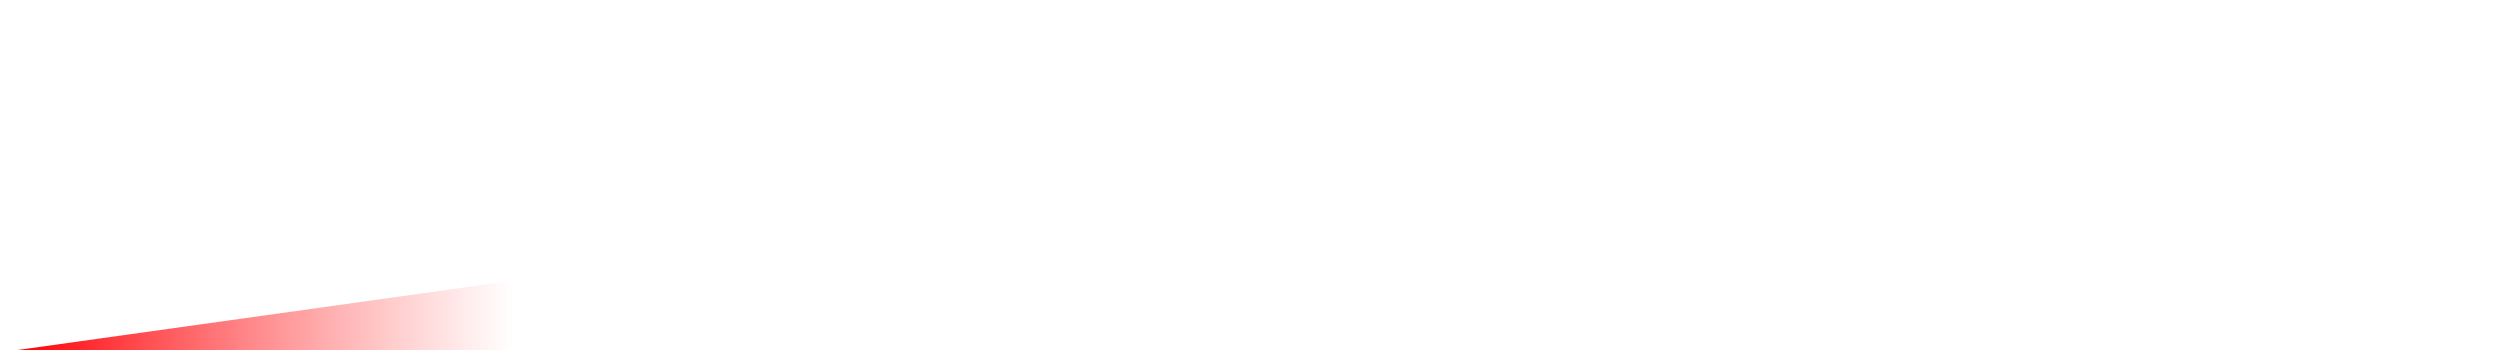
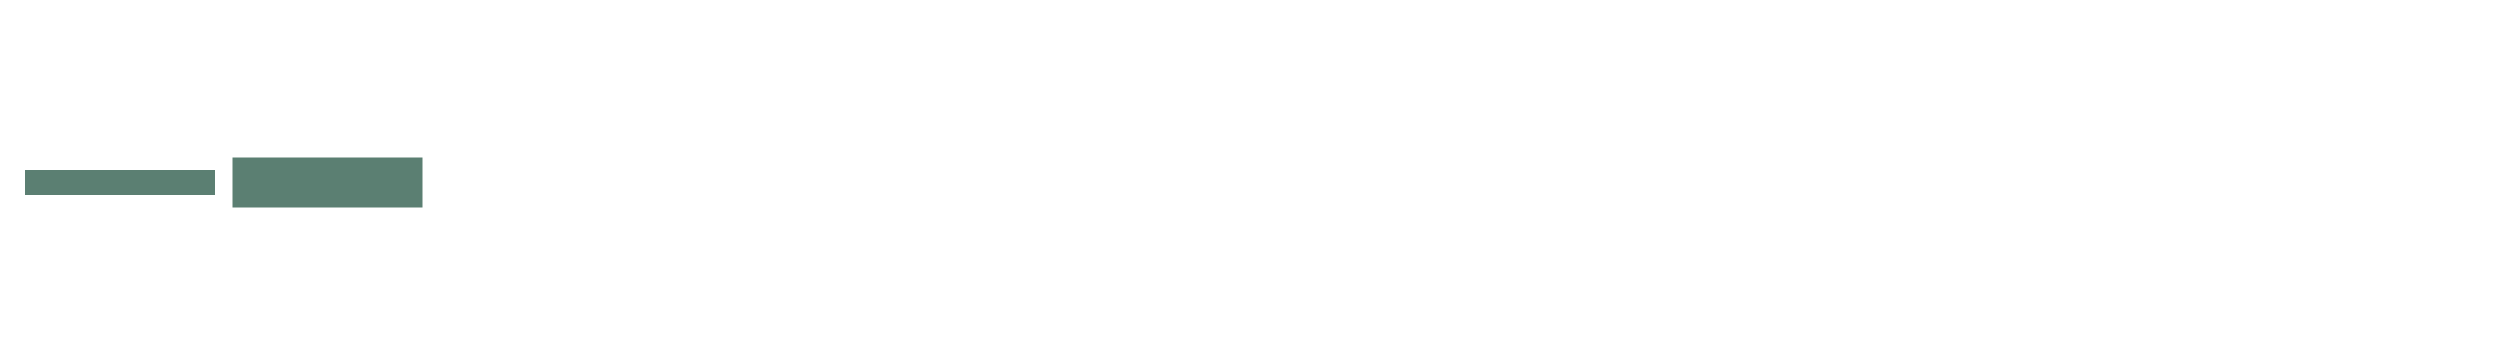
- <svg xmlns="http://www.w3.org/2000/svg" version="1.1" id="Layer_1" x="0px" y="0px" viewBox="0 0 100 14" enable-background="new 0 0 100 14" xml:space="preserve">
-   <linearGradient id="SVGID_1_" gradientUnits="userSpaceOnUse" x1="0.706" y1="7.047" x2="100" y2="7.047">
-     <stop offset="0" style="stop-color:#FF7BAC;stop-opacity:0" />
-     <stop offset="0" style="stop-color:#FF6893;stop-opacity:0.186" />
-     <stop offset="0" style="stop-color:#FF3751;stop-opacity:0.584" />
-     <stop offset="0" style="stop-color:#FF0007" />
-     <stop offset="0.2" style="stop-color:#FF3F3F;stop-opacity:0" />
-   </linearGradient>
-   <polygon fill="url(#SVGID_1_)" points="100,0.1 100,14 0.7,14 " />
+ <svg xmlns="http://www.w3.org/2000/svg" version="1.1" id="Layer_1" x="0px" y="0px" viewBox="0 0 100 14" style="enable-background:new 0 0 100 14;" xml:space="preserve">
+   <style type="text/css">
+ 	.st0{fill:none;stroke:#5B7F72;stroke-miterlimit:10;}
+ 	.st1{fill:none;stroke:#5B7F72;stroke-width:2;stroke-miterlimit:10;}
+ 	.st2{fill:none;}
+ </style>
+   <line class="st0" x1="1" y1="7.3" x2="8.6" y2="7.3" />
+   <line class="st1" x1="9.3" y1="7.3" x2="16.9" y2="7.3" />
+   <line class="st2" x1="17.5" y1="7.3" x2="25.1" y2="7.3" />
+   <line class="st2" x1="25.8" y1="7.3" x2="33.4" y2="7.3" />
+   <line class="st2" x1="34" y1="7.3" x2="41.6" y2="7.3" />
+   <line class="st2" x1="42.3" y1="7.3" x2="49.9" y2="7.3" />
+   <line class="st2" x1="50.5" y1="7.3" x2="58.1" y2="7.3" />
+   <line class="st2" x1="58.8" y1="7.3" x2="66.4" y2="7.3" />
+   <line class="st2" x1="67" y1="7.3" x2="74.7" y2="7.3" />
+   <line class="st2" x1="75.3" y1="7.3" x2="82.9" y2="7.3" />
</svg>
